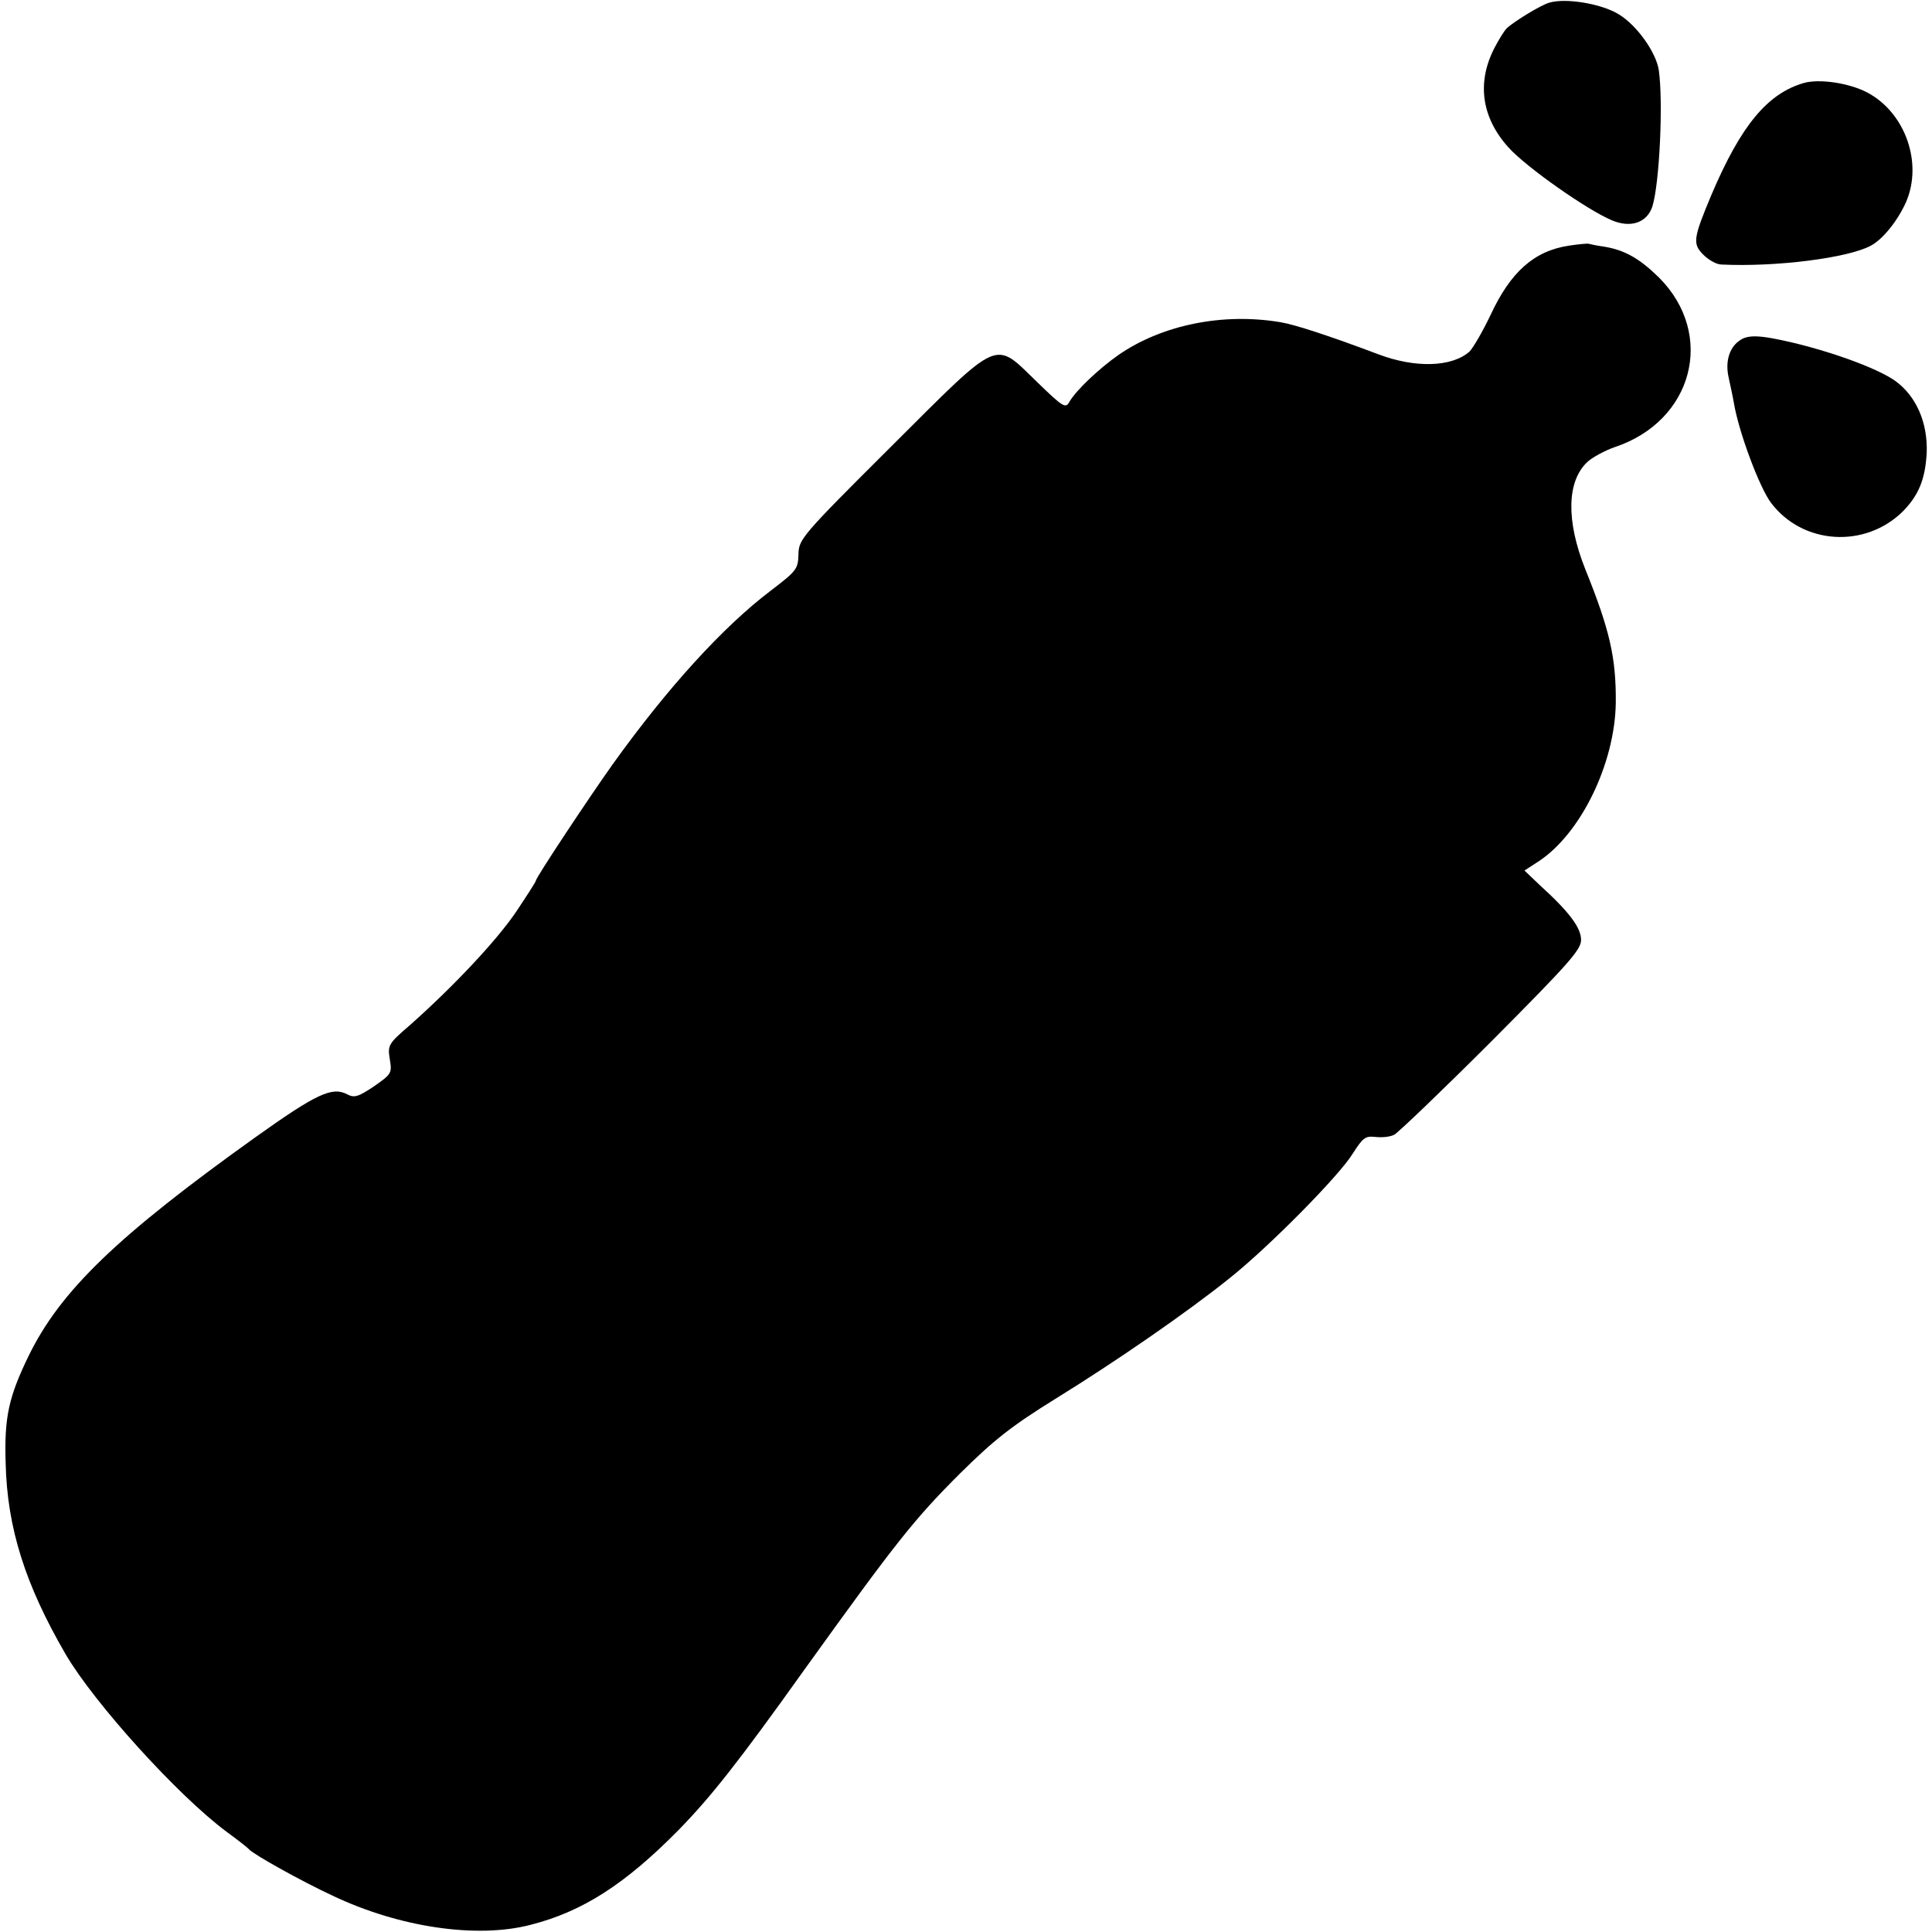
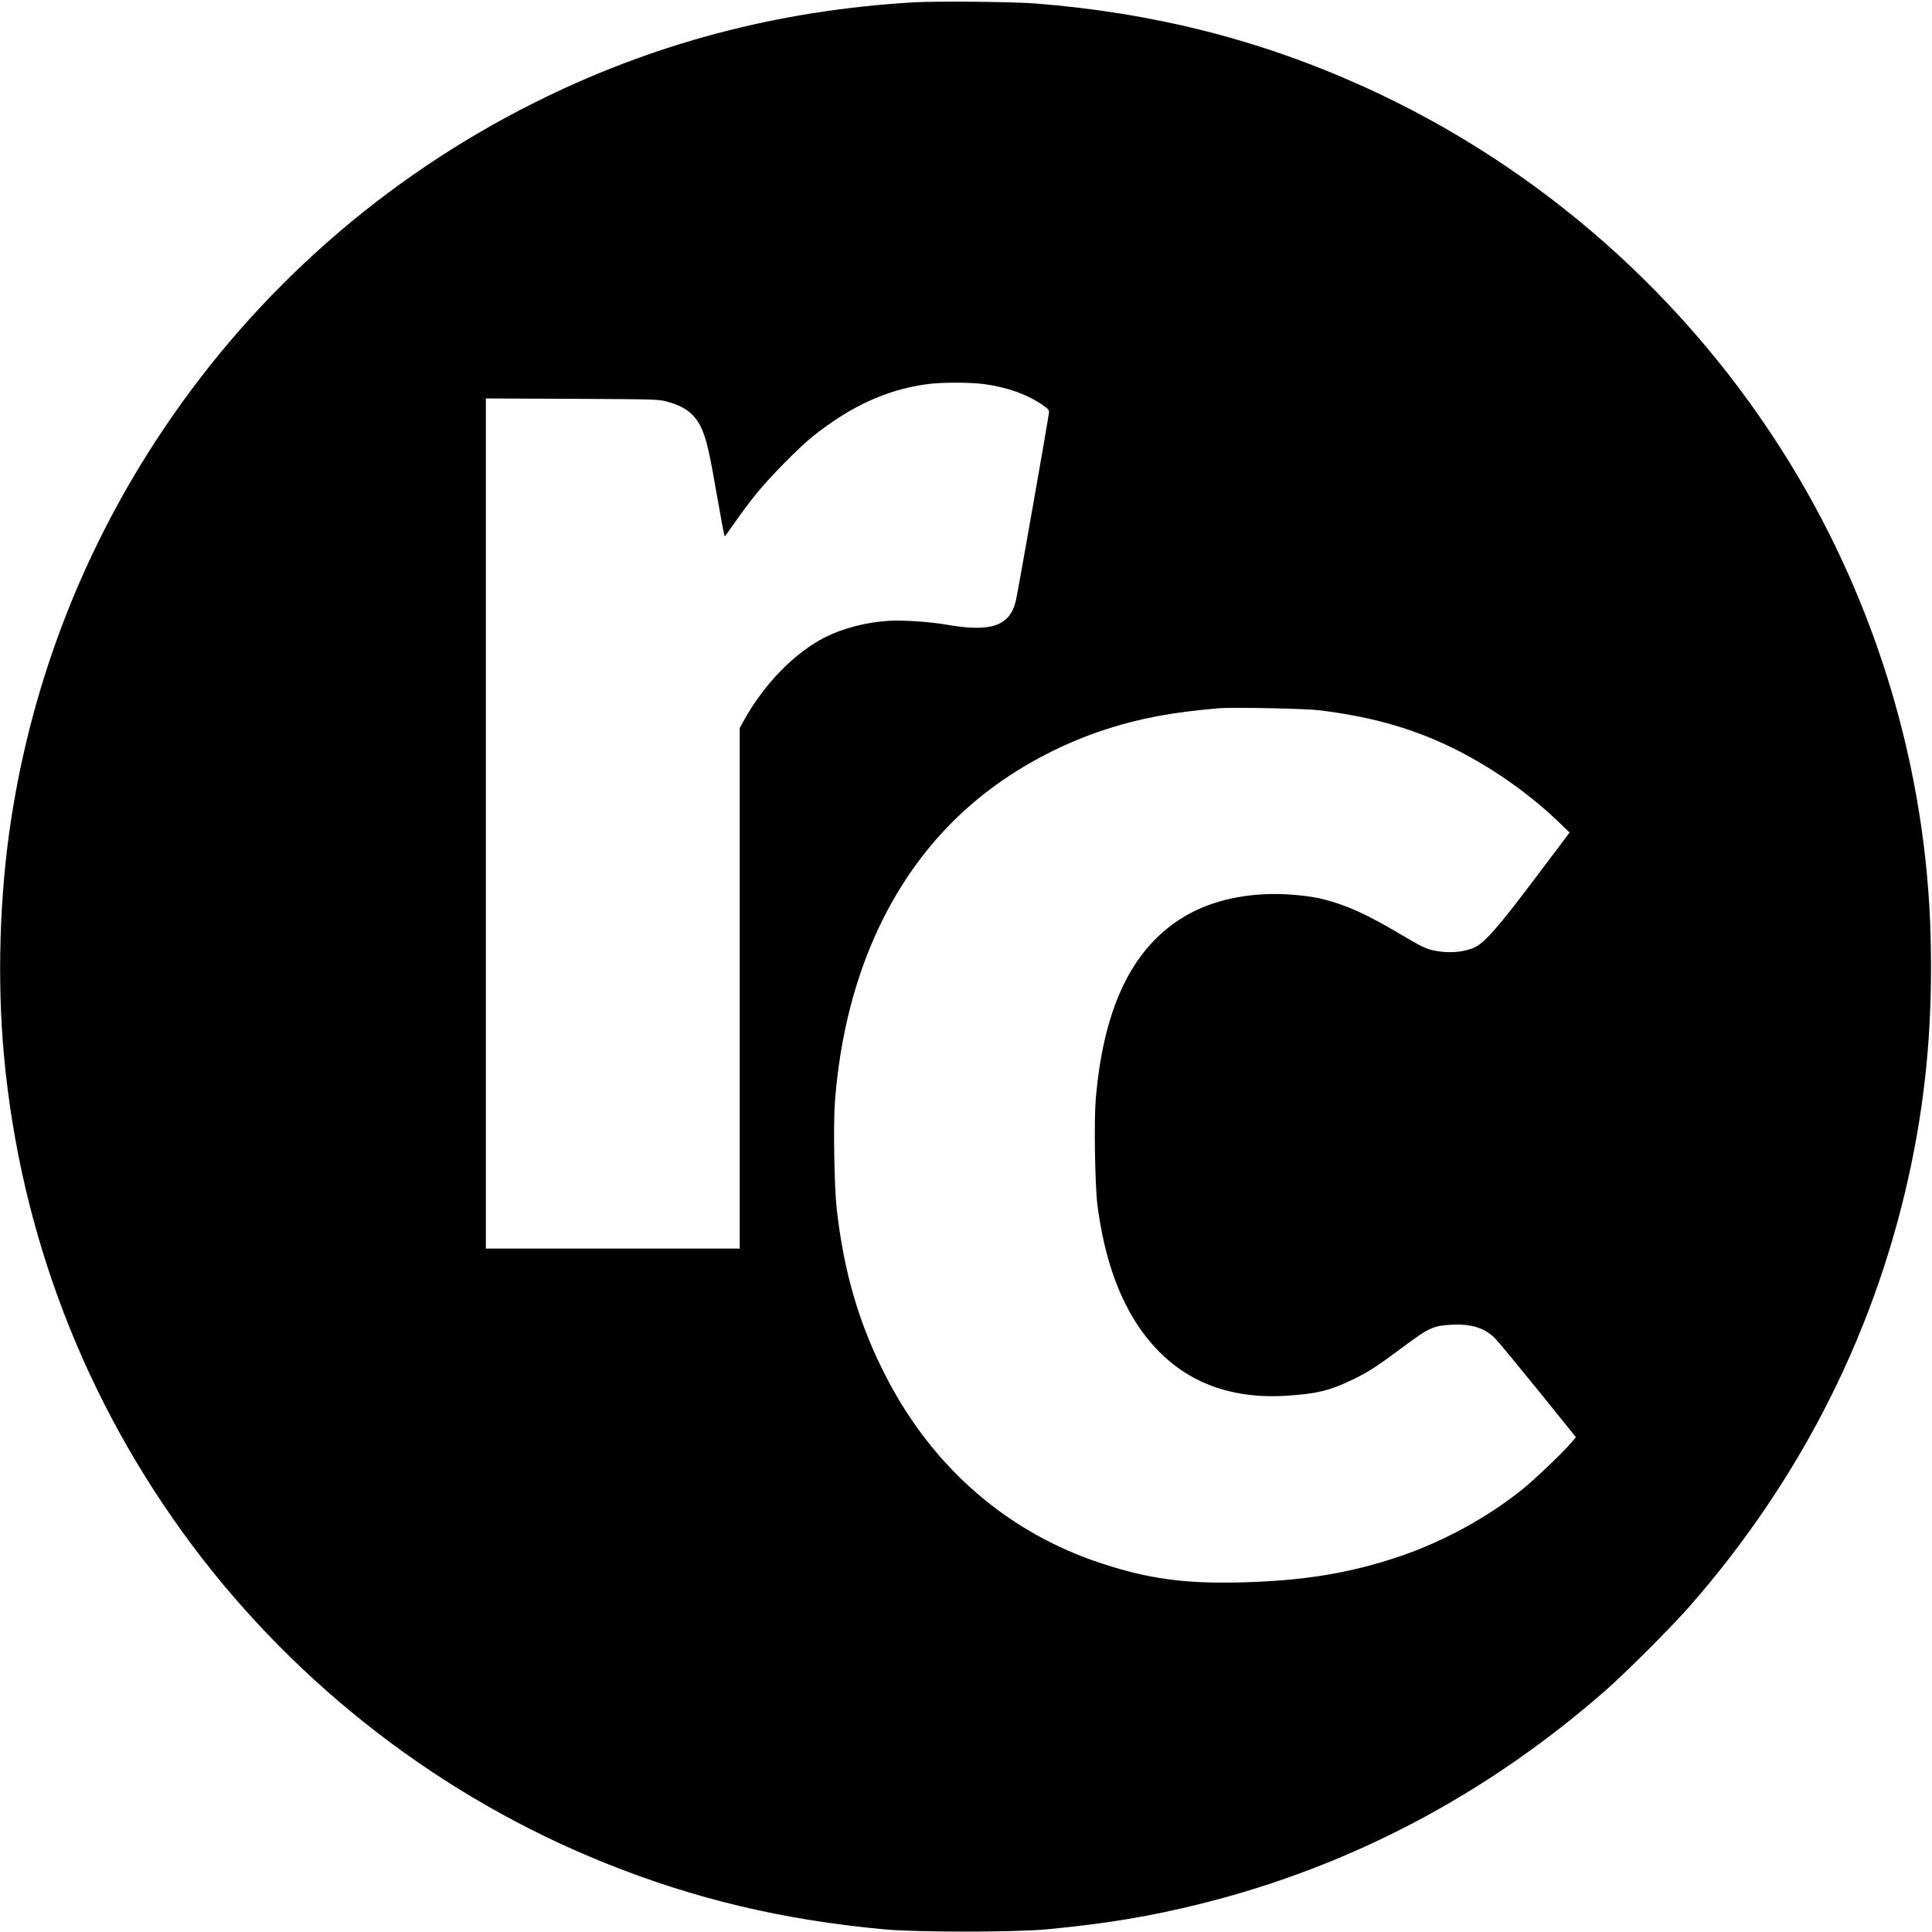
- <svg xmlns="http://www.w3.org/2000/svg" version="1.0" width="512pt" height="512pt" viewBox="0 0 512 512" preserveAspectRatio="xMidYMid meet">
-   <g transform="translate(0,512) scale(0.1,-0.1)" fill="#000000" stroke="none">
-     <path d="M4106 5113 c-22 -6 -94 -50 -113 -68 -7 -7 -21 -30 -32 -51 -48 -92 -35 -185 36 -264 46 -52 210 -167 275 -194 50 -21 93 -6 107 37 19 61 29 277 17 361 -7 47 -58 119 -106 148 -45 28 -140 44 -184 31z" />
-     <path d="M4780 4900 c-96 -28 -166 -112 -244 -295 -49 -117 -51 -131 -22 -160 14 -14 35 -26 48 -26 143 -7 335 17 396 50 32 17 71 66 93 115 45 103 -1 236 -101 290 -48 26 -129 38 -170 26z" />
-     <path d="M4158 4469 c-93 -14 -155 -70 -208 -184 -21 -44 -46 -87 -56 -97 -47 -41 -143 -44 -241 -7 -130 49 -222 79 -259 85 -153 26 -314 -7 -429 -86 -53 -37 -114 -95 -131 -125 -10 -18 -16 -15 -86 53 -115 111 -93 121 -387 -172 -238 -237 -244 -245 -245 -285 -1 -39 -5 -44 -73 -96 -127 -96 -275 -259 -419 -460 -62 -87 -204 -301 -204 -309 0 -3 -24 -40 -52 -82 -52 -77 -168 -200 -282 -301 -57 -49 -59 -53 -53 -90 6 -37 5 -39 -42 -72 -42 -28 -52 -31 -71 -21 -40 21 -82 1 -242 -113 -368 -263 -518 -408 -602 -580 -53 -109 -65 -163 -61 -285 4 -171 52 -322 159 -506 76 -130 298 -375 426 -470 30 -22 57 -43 60 -47 13 -14 138 -84 222 -123 177 -84 382 -114 524 -77 138 35 251 108 392 251 84 86 156 176 335 427 243 338 289 396 411 518 91 90 137 126 253 198 162 100 350 230 462 320 103 82 290 271 326 330 27 42 33 47 60 44 17 -2 39 0 50 6 11 6 127 117 258 248 204 205 237 242 237 268 0 32 -30 73 -108 144 l-42 40 37 24 c113 74 203 261 205 421 1 119 -16 193 -81 354 -51 128 -49 233 6 284 13 12 46 30 72 39 208 69 268 298 118 449 -52 51 -91 73 -144 82 -21 3 -40 7 -43 8 -3 1 -26 -1 -52 -5z" />
-     <path d="M4608 4216 c-26 -19 -36 -56 -27 -96 4 -19 11 -50 14 -68 13 -78 68 -224 98 -264 84 -112 250 -122 350 -23 42 43 59 85 63 155 3 80 -28 151 -84 191 -44 31 -156 73 -267 100 -93 22 -124 23 -147 5z" />
+ <svg xmlns="http://www.w3.org/2000/svg" version="1.0" width="1682pt" height="1682pt" viewBox="0 0 1682 1682" preserveAspectRatio="xMidYMid meet">
+   <g transform="translate(0,1682) scale(0.1,-0.1)" fill="#000000" stroke="none">
+     <path d="M7960 16800 c-1184 -69 -2276 -357 -3310 -875 -1304 -653 -2415 -1631 -3227 -2842 -691 -1029 -1140 -2182 -1327 -3403 -100 -654 -122 -1394 -61 -2055 144 -1552 707 -3013 1638 -4258 923 -1233 2180 -2199 3599 -2768 780 -313 1543 -494 2428 -576 278 -26 1139 -26 1410 0 513 48 905 113 1345 223 1297 323 2481 946 3515 1850 174 151 593 570 744 744 984 1126 1636 2433 1930 3865 131 642 182 1253 164 1960 -37 1447 -463 2881 -1226 4125 -881 1436 -2178 2582 -3706 3274 -902 409 -1834 645 -2866 726 -183 15 -859 21 -1050 10z m615 -3325 c196 -28 363 -87 490 -173 63 -43 70 -50 67 -77 -6 -56 -272 -1570 -288 -1635 -52 -220 -215 -276 -599 -209 -148 26 -388 42 -510 34 -197 -13 -393 -64 -546 -140 -270 -136 -534 -406 -712 -726 l-37 -66 0 -2266 0 -2267 -1105 0 -1105 0 0 3700 0 3701 753 -3 c739 -4 753 -4 830 -26 152 -42 234 -106 292 -226 45 -95 73 -218 141 -613 32 -183 60 -333 63 -332 4 0 42 53 86 117 44 64 125 173 180 242 115 145 382 416 505 514 329 260 632 400 980 450 128 19 391 19 515 1z m2915 -2839 c412 -52 730 -136 1048 -277 359 -159 734 -411 1023 -687 l104 -100 -300 -398 c-315 -419 -438 -560 -525 -601 -95 -44 -228 -55 -351 -29 -80 17 -102 28 -332 163 -211 124 -362 198 -507 246 -140 47 -228 64 -405 78 -322 25 -636 -32 -874 -157 -491 -259 -762 -790 -832 -1630 -15 -189 -6 -745 15 -914 62 -481 203 -866 421 -1145 297 -381 711 -553 1245 -515 247 17 355 44 539 131 148 70 222 118 448 286 234 175 269 191 433 200 172 9 290 -29 381 -124 26 -26 193 -230 373 -451 l326 -404 -39 -46 c-68 -82 -322 -324 -429 -410 -306 -245 -678 -448 -1055 -578 -443 -151 -853 -218 -1413 -231 -475 -10 -785 32 -1188 164 -816 266 -1468 828 -1877 1618 -237 456 -373 918 -435 1475 -21 196 -30 728 -15 930 90 1176 561 2125 1349 2717 297 224 647 405 1002 521 309 100 578 150 990 186 118 10 761 -3 880 -18z" />
  </g>
</svg>
